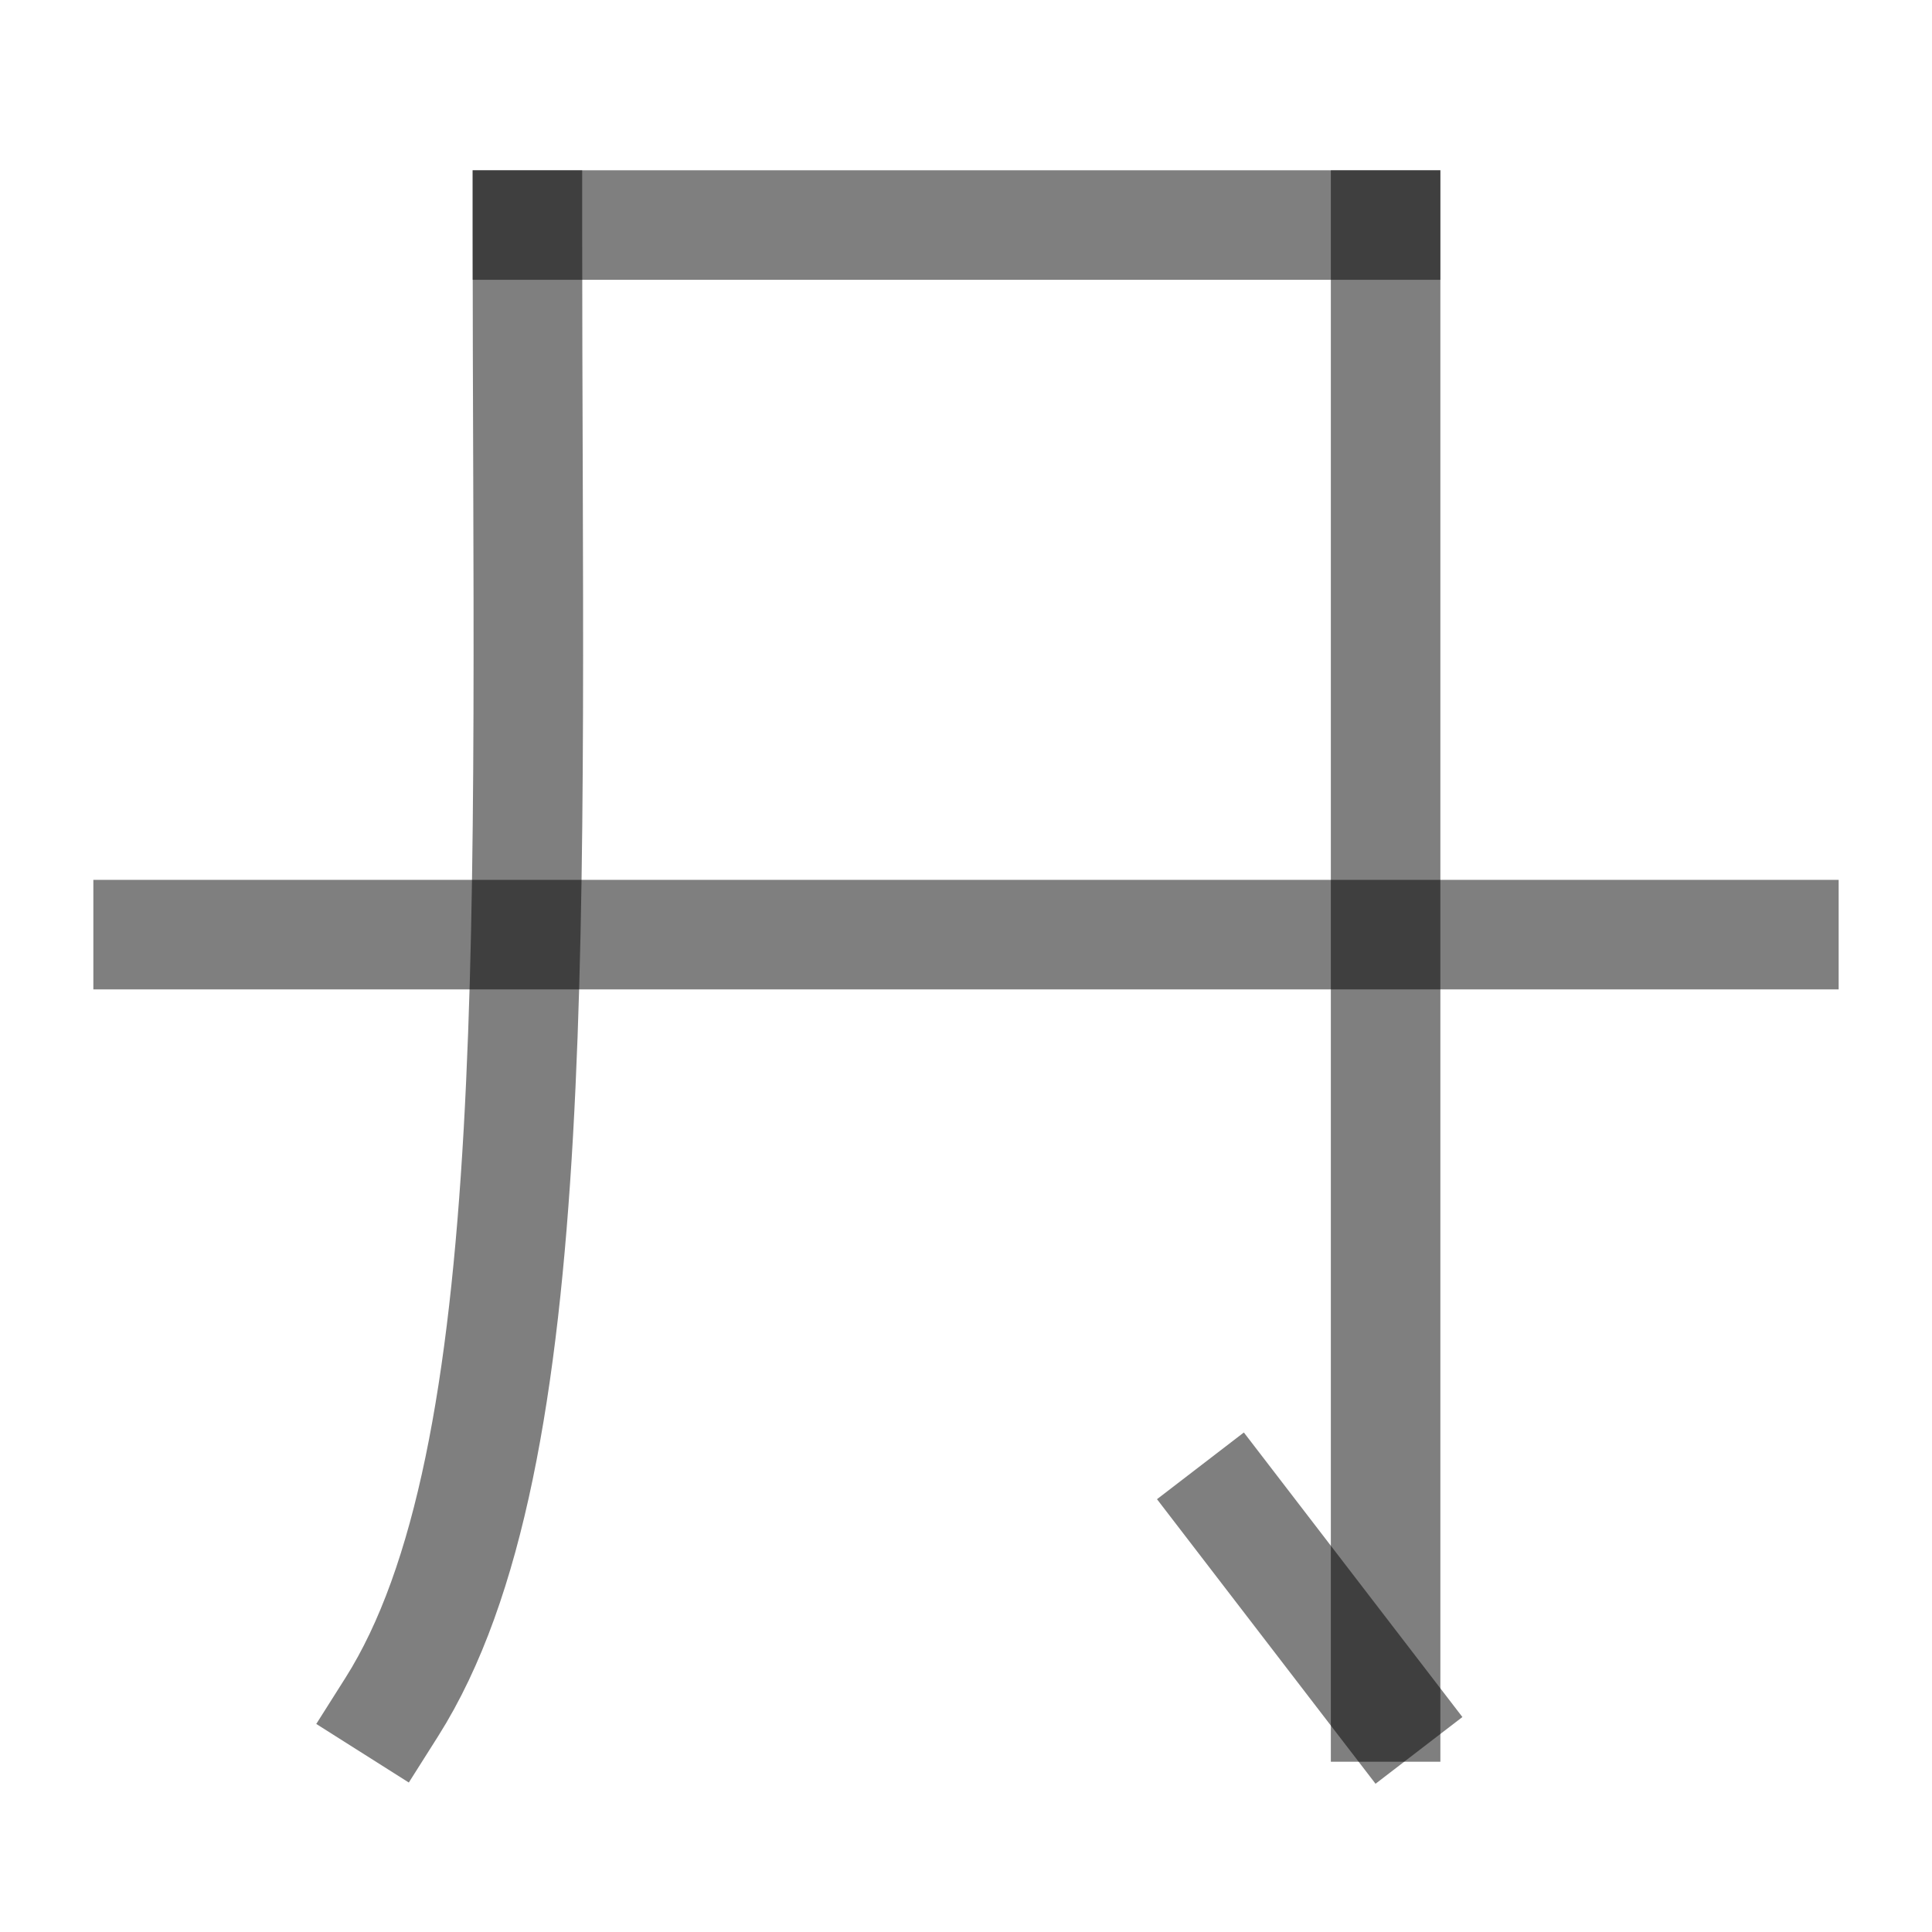
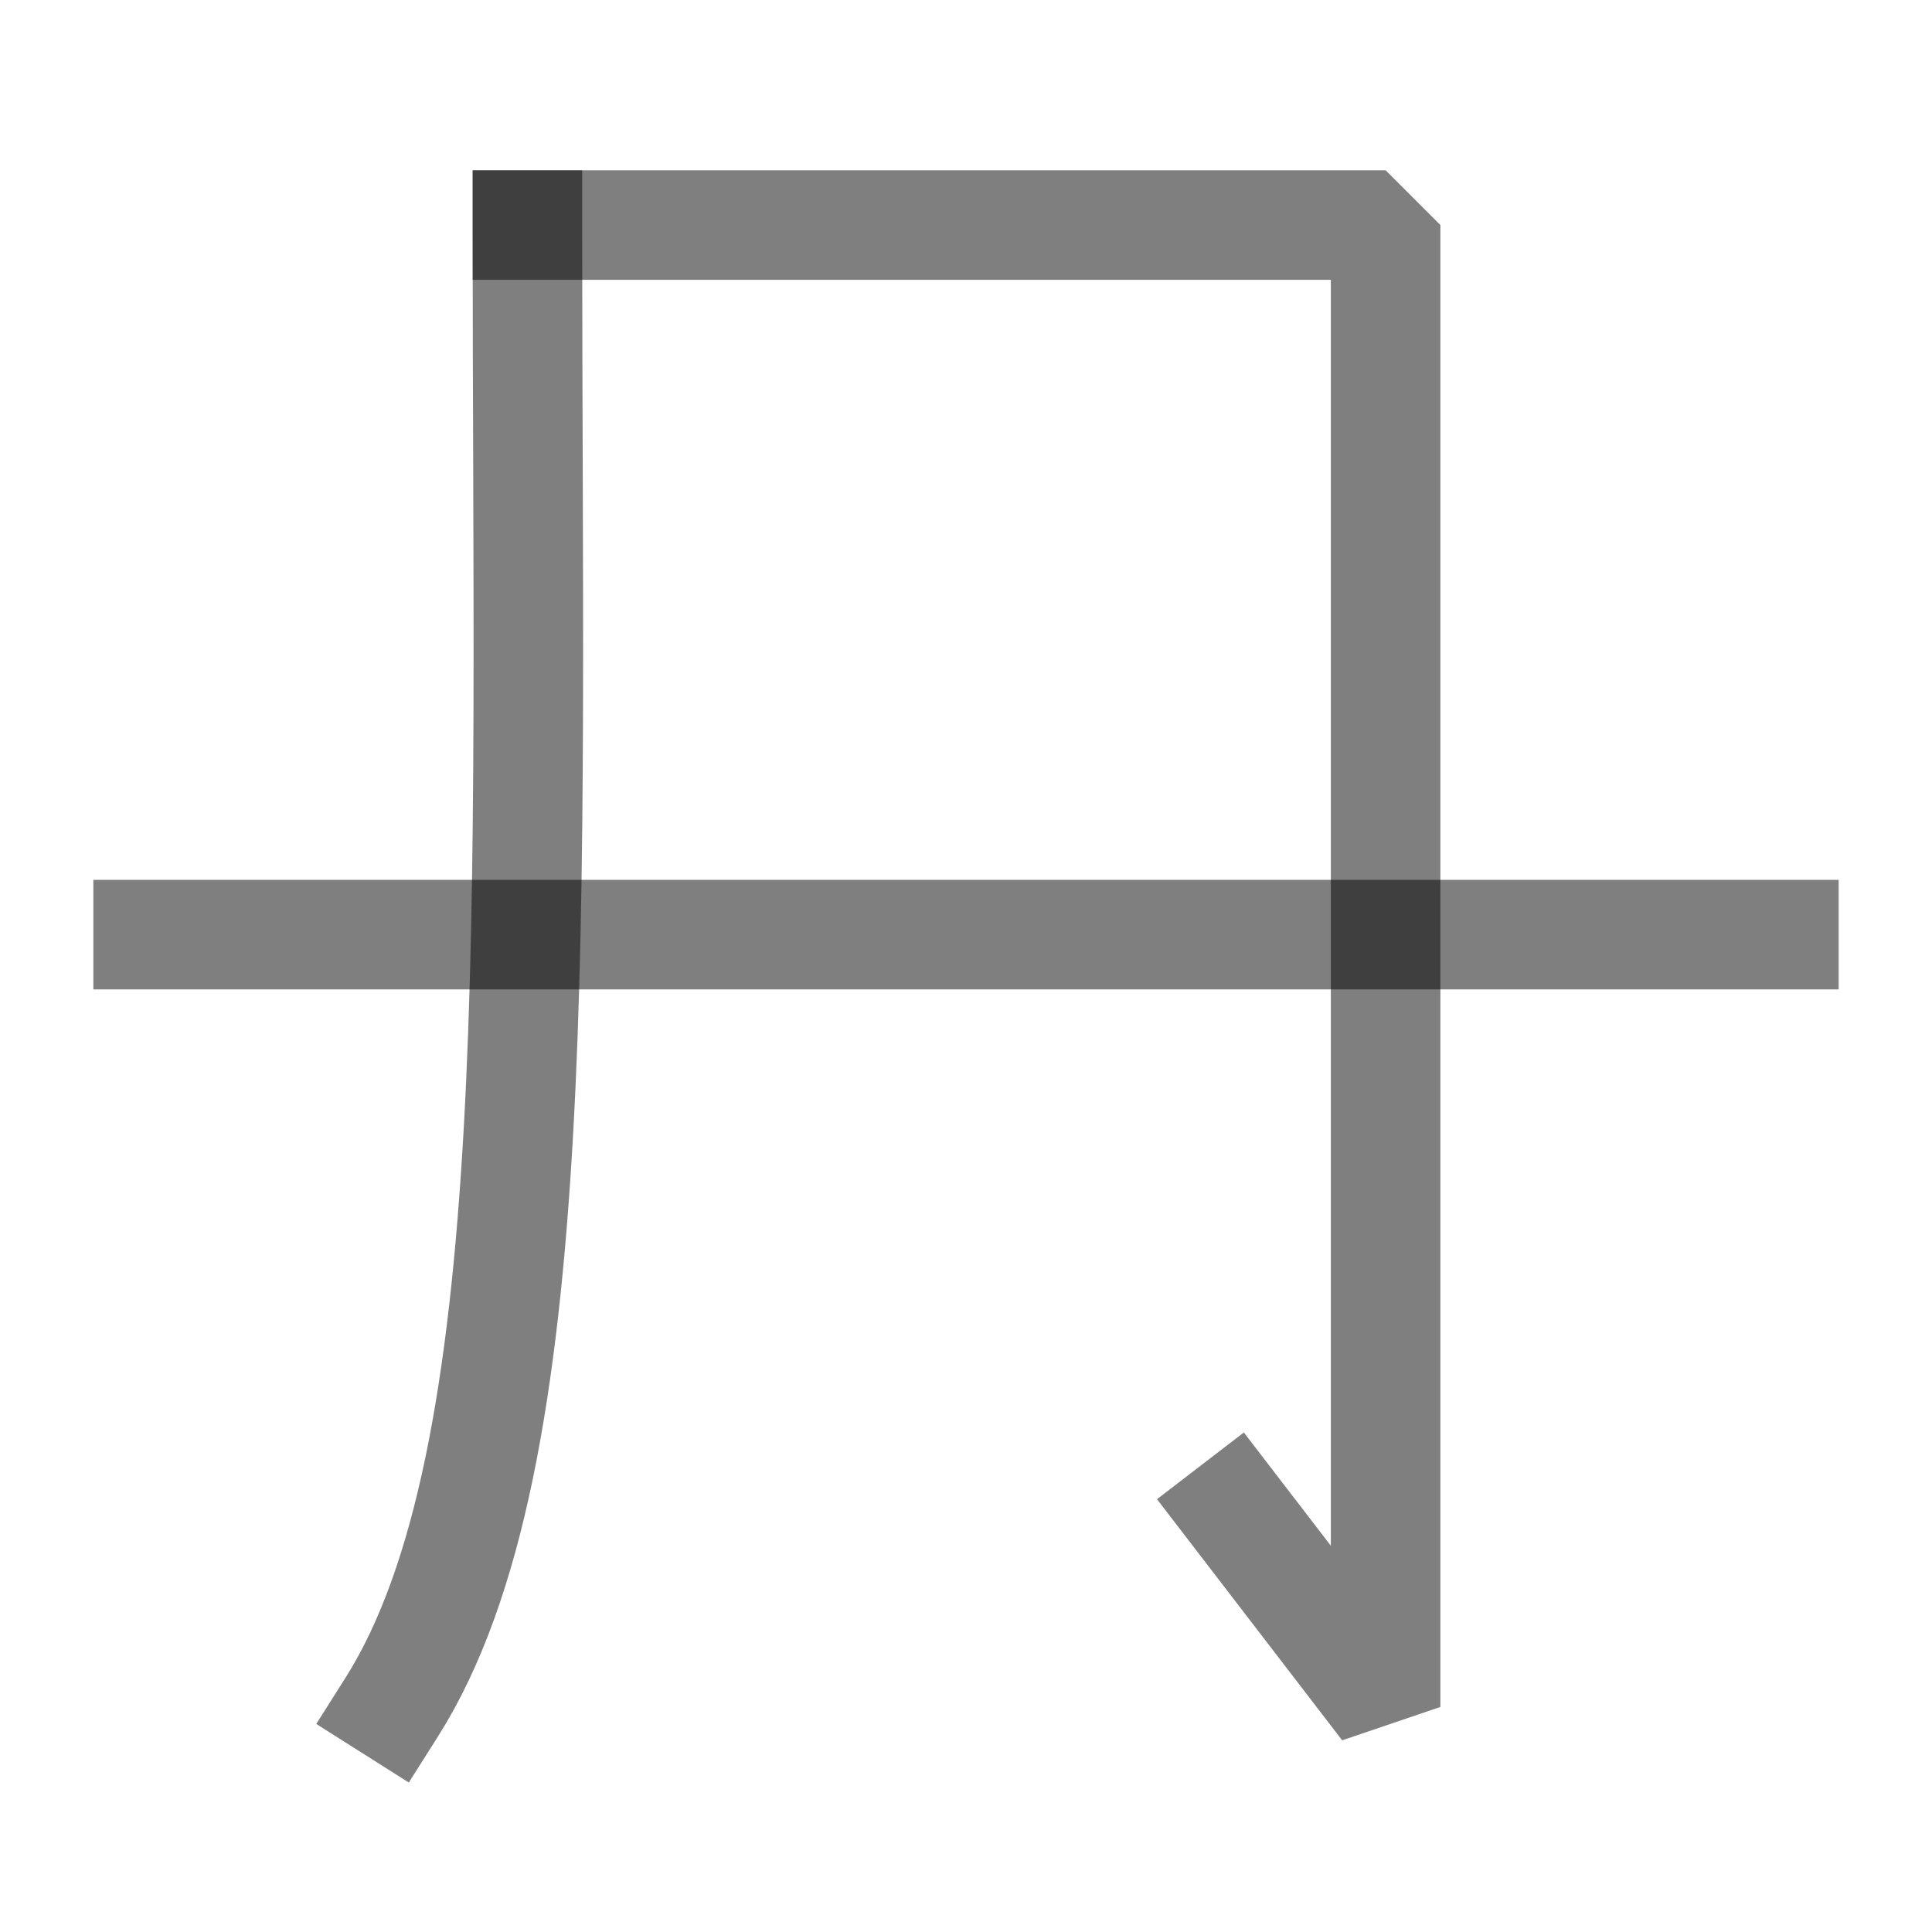
<svg xmlns="http://www.w3.org/2000/svg" width="1000" height="1000" viewBox="0 0 264.583 264.583" version="1.1" id="svg5">
  <defs id="defs2" />
  <path style="fill:none;fill-opacity:1;stroke:#000000;stroke-width:15;stroke-linecap:square;stroke-linejoin:bevel;stroke-dasharray:none;stroke-opacity:0.5" d="m 72.227,30.819 c 0,94.708 2.883,169.05 -18.567,202.945" id="path3677" />
-   <path style="fill:#000000;fill-opacity:1;stroke:#000000;stroke-width:15;stroke-linecap:square;stroke-linejoin:bevel;stroke-dasharray:none;stroke-opacity:0.5" d="M 189.756,30.819 V 233.764" id="path3679" />
-   <path style="fill:#000000;fill-opacity:1;stroke:#000000;stroke-width:15;stroke-linecap:square;stroke-linejoin:bevel;stroke-dasharray:none;stroke-opacity:0.5" d="M 189.756,30.819 H 72.227" id="path3681" />
-   <path style="fill:none;stroke:#000000;stroke-width:15;stroke-linecap:square;stroke-linejoin:bevel;stroke-dasharray:none;stroke-opacity:0.5" d="M 189.756,233.764 168.964,206.691" id="path3717" />
+   <path style="fill:none;fill-opacity:1;stroke:#000000;stroke-width:15;stroke-linecap:square;stroke-linejoin:bevel;stroke-dasharray:none;stroke-opacity:0.5" d="M 72.227,30.819 H 189.756 V 233.764 l -20.793,-27.073" id="path3681" />
  <path style="fill:none;stroke:#000000;stroke-width:15;stroke-linecap:square;stroke-linejoin:bevel;stroke-opacity:0.5" d="M 20.285,127.992 H 244.299" id="path3924" />
</svg>
